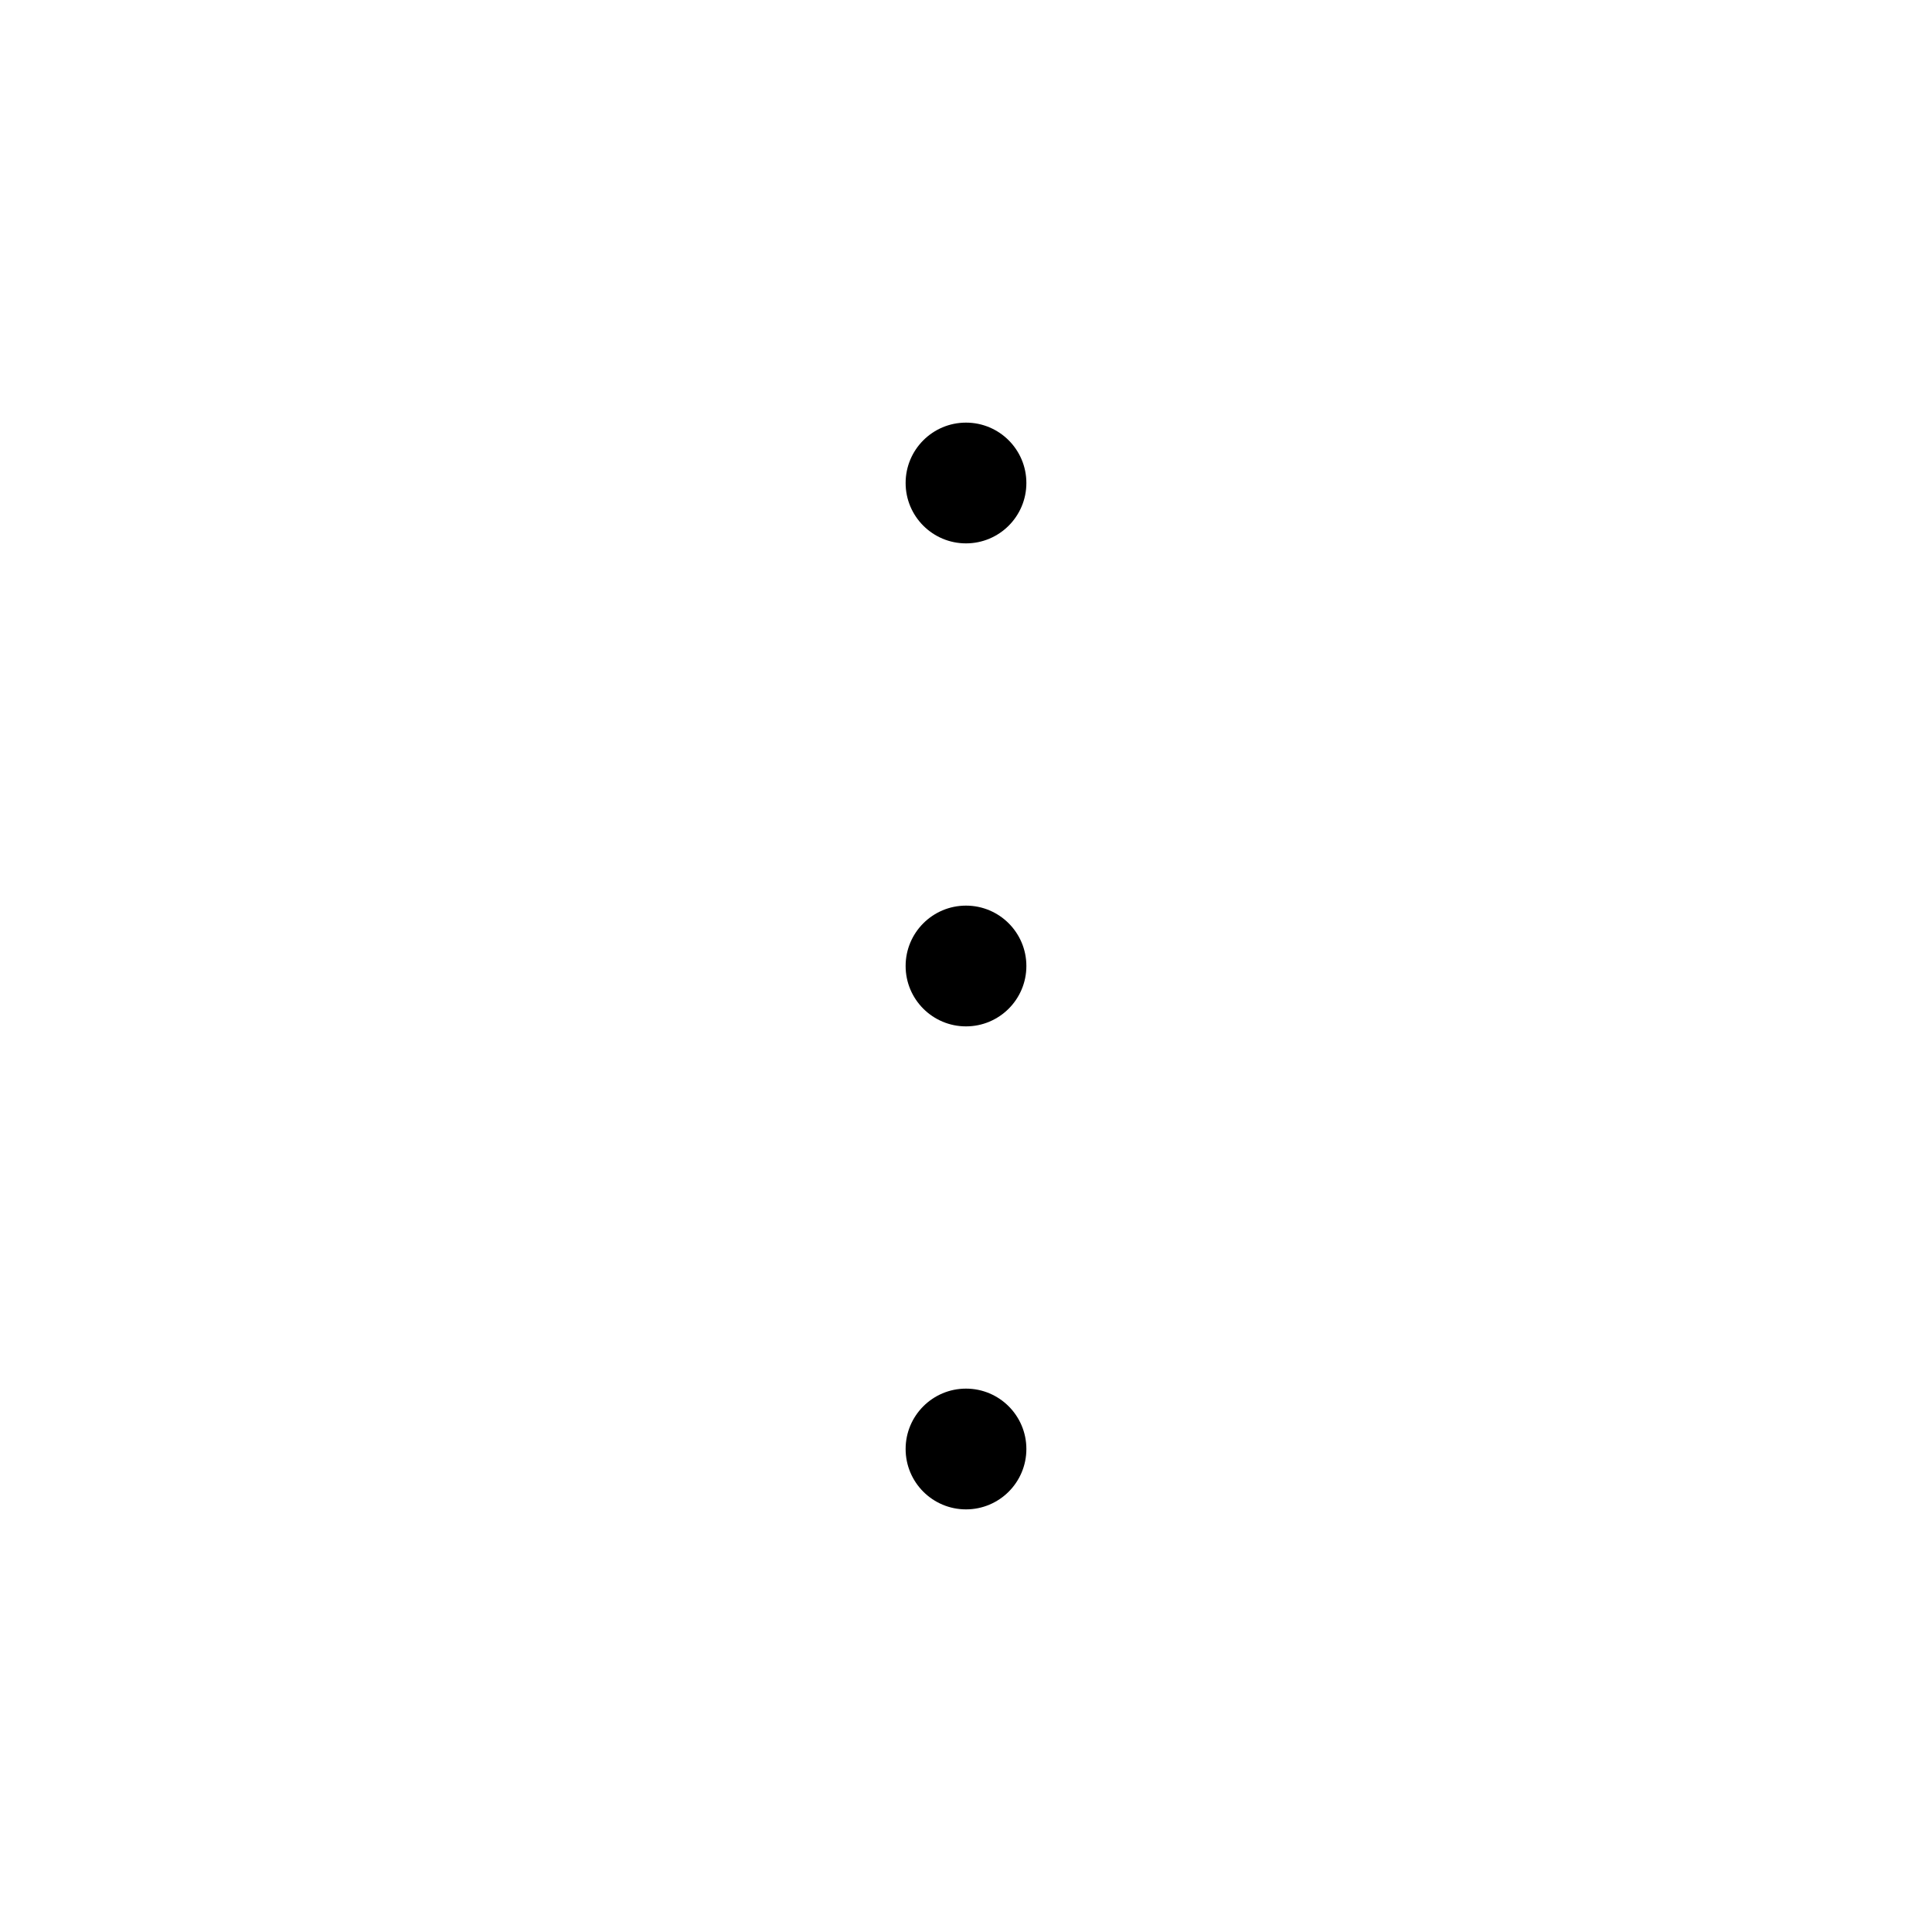
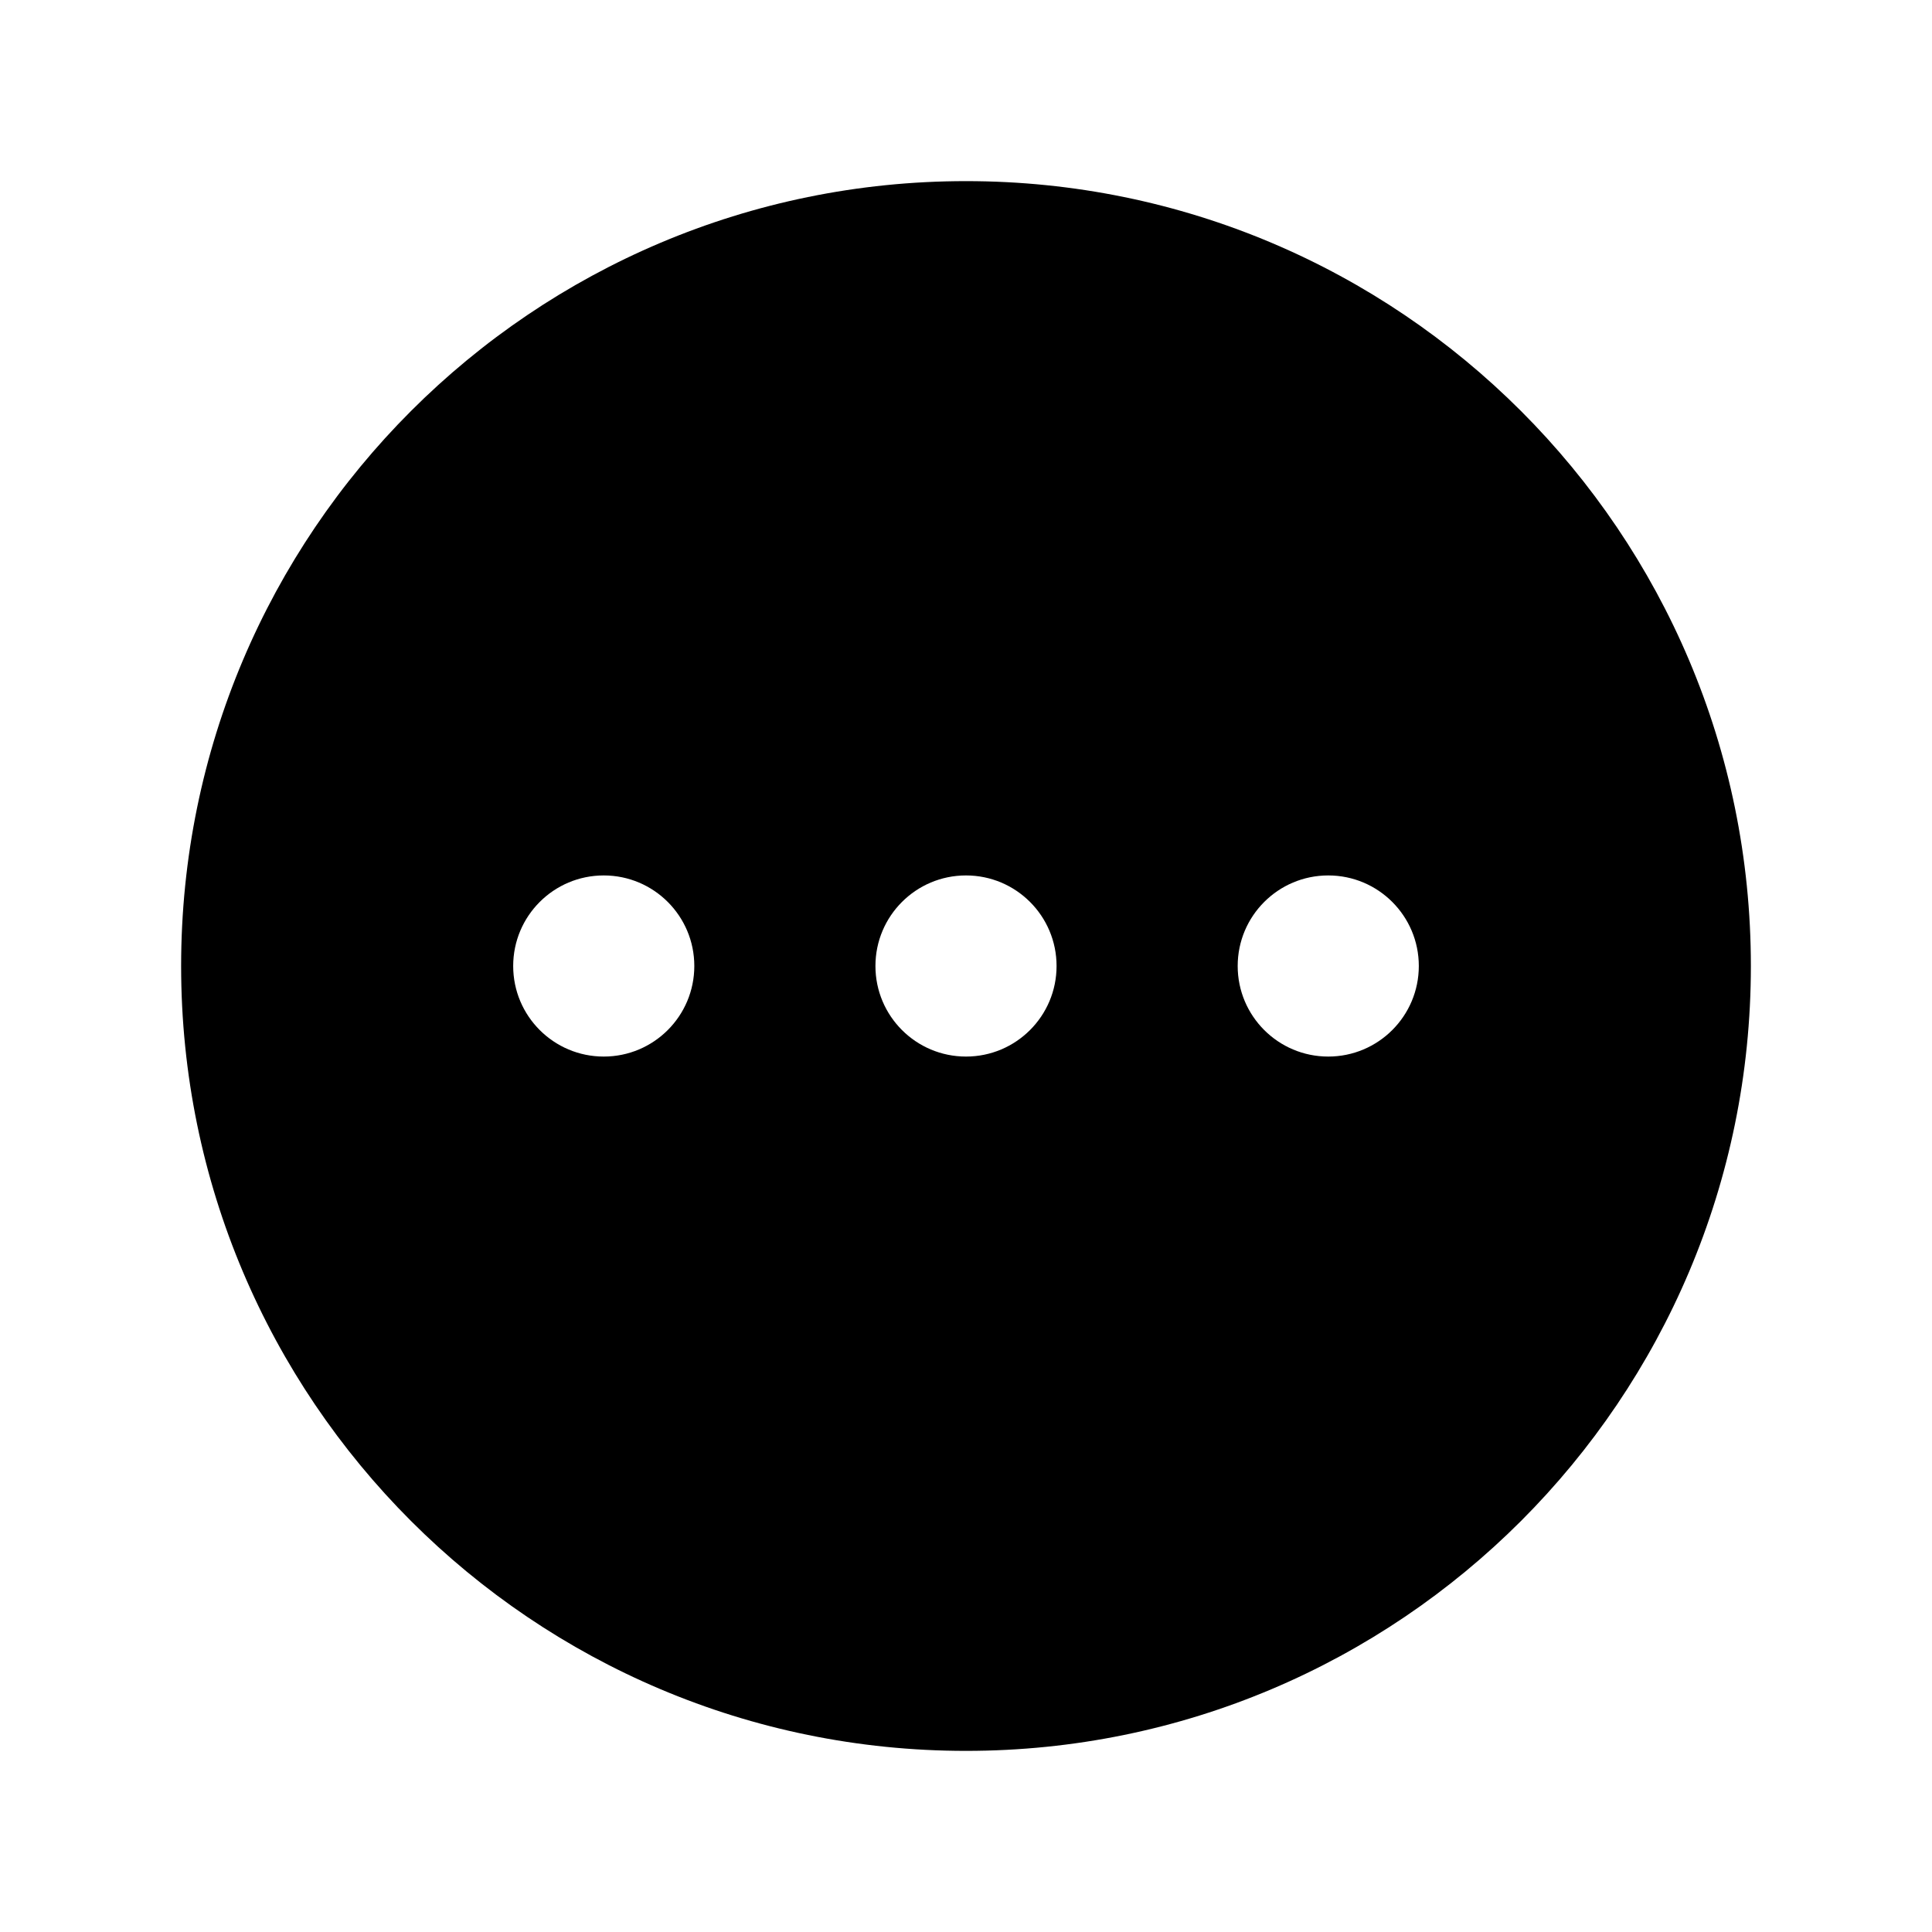
<svg xmlns="http://www.w3.org/2000/svg" viewBox="0 0 24 24" fill="currentColor">
-   <path d="M12 6.75a.75.75 0 1 1 0-1.5.75.75 0 0 1 0 1.5ZM12 12.75a.75.75 0 1 1 0-1.5.75.75 0 0 1 0 1.5ZM12 18.75a.75.75 0 1 1 0-1.5.75.75 0 0 1 0 1.5Z" />
+   <path d="M12 2.25c-5.385 0-9.75 4.365-9.75 9.75s4.365 9.75 9.75 9.75 9.75-4.365 9.75-9.75S17.385 2.25 12 2.25Zm0 8.625a1.125 1.125 0 1 0 0 2.25 1.125 1.125 0 0 0 0-2.25ZM15.375 12a1.125 1.125 0 1 1 2.25 0 1.125 1.125 0 0 1-2.25 0ZM7.5 10.875a1.125 1.125 0 1 0 0 2.25 1.125 1.125 0 0 0 0-2.25Z" fill-rule="evenodd" />
</svg>
